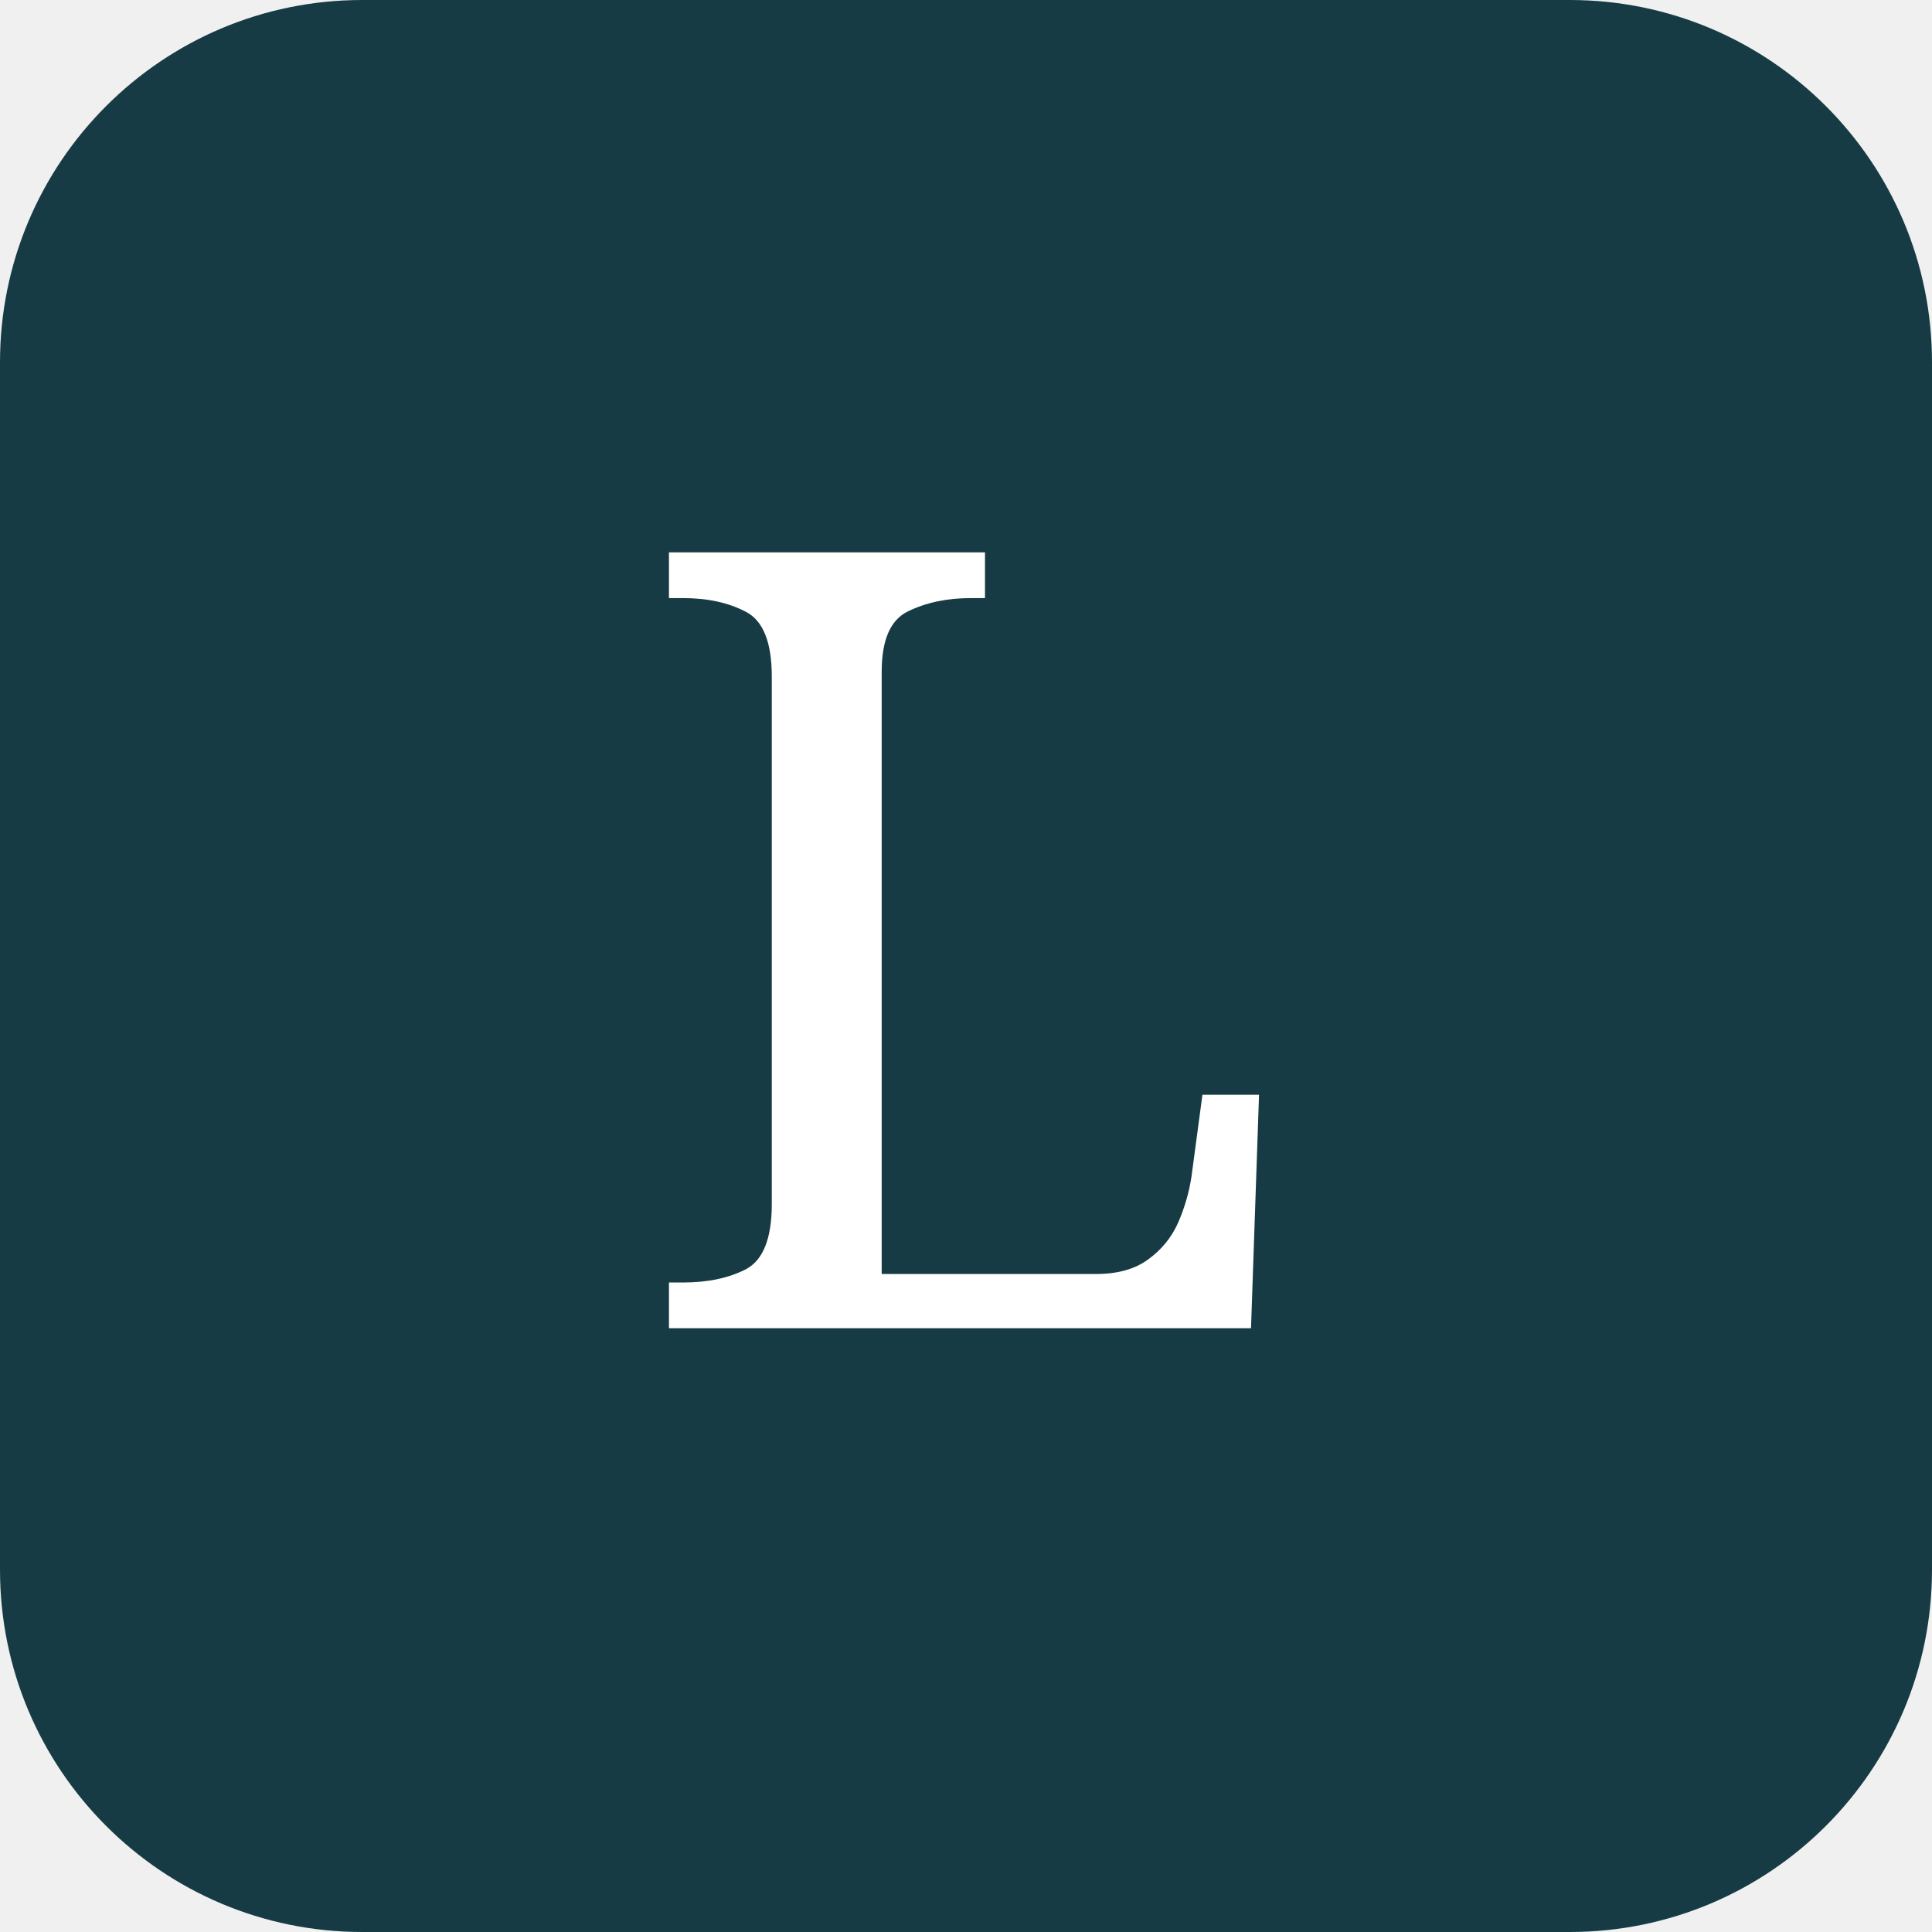
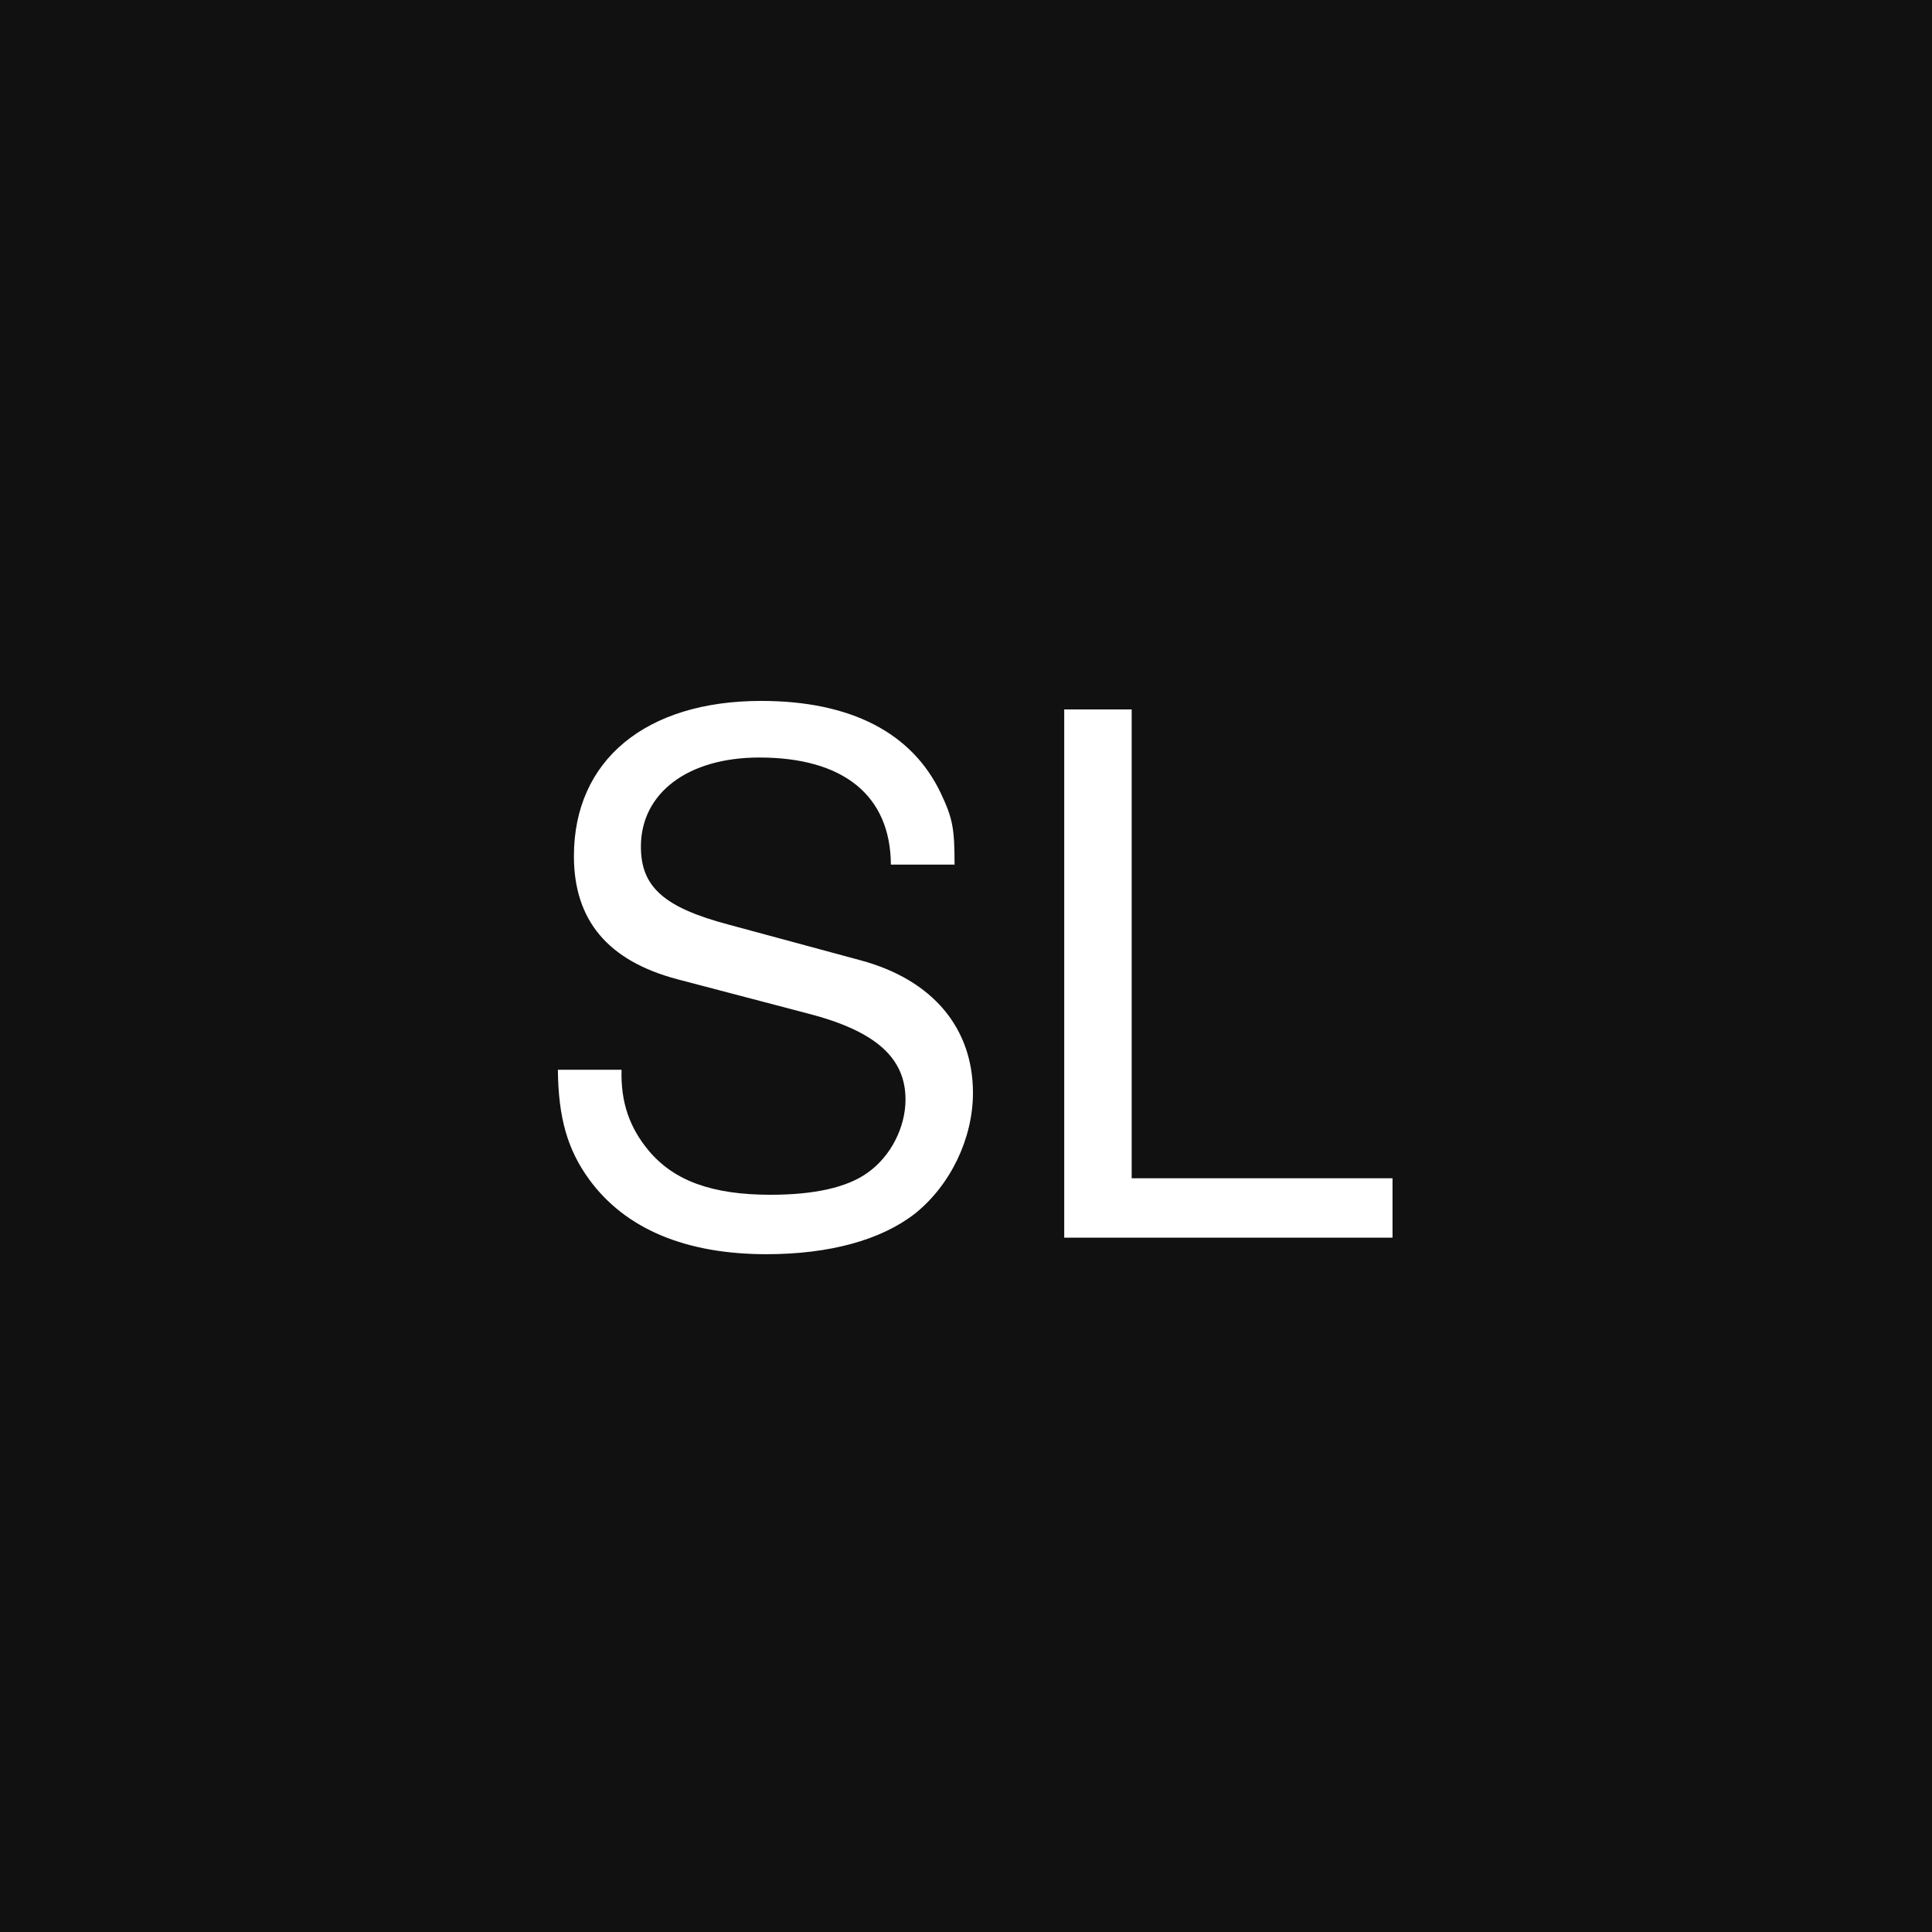
<svg xmlns="http://www.w3.org/2000/svg" viewBox="0 0 64 64">
-   <rect width="64" height="64" rx="12" fill="#173b45" />
-   <text x="32" y="44" text-anchor="middle" font-family="Georgia,serif" font-size="36" fill="#fff">L</text>
+   <rect width="64" height="64" rx="0" fill="#111111" />
+   <text x="32" y="41" text-anchor="middle" font-family="Helvetica,Arial,sans-serif" font-size="24" fill="#fff">SL</text>
</svg>
